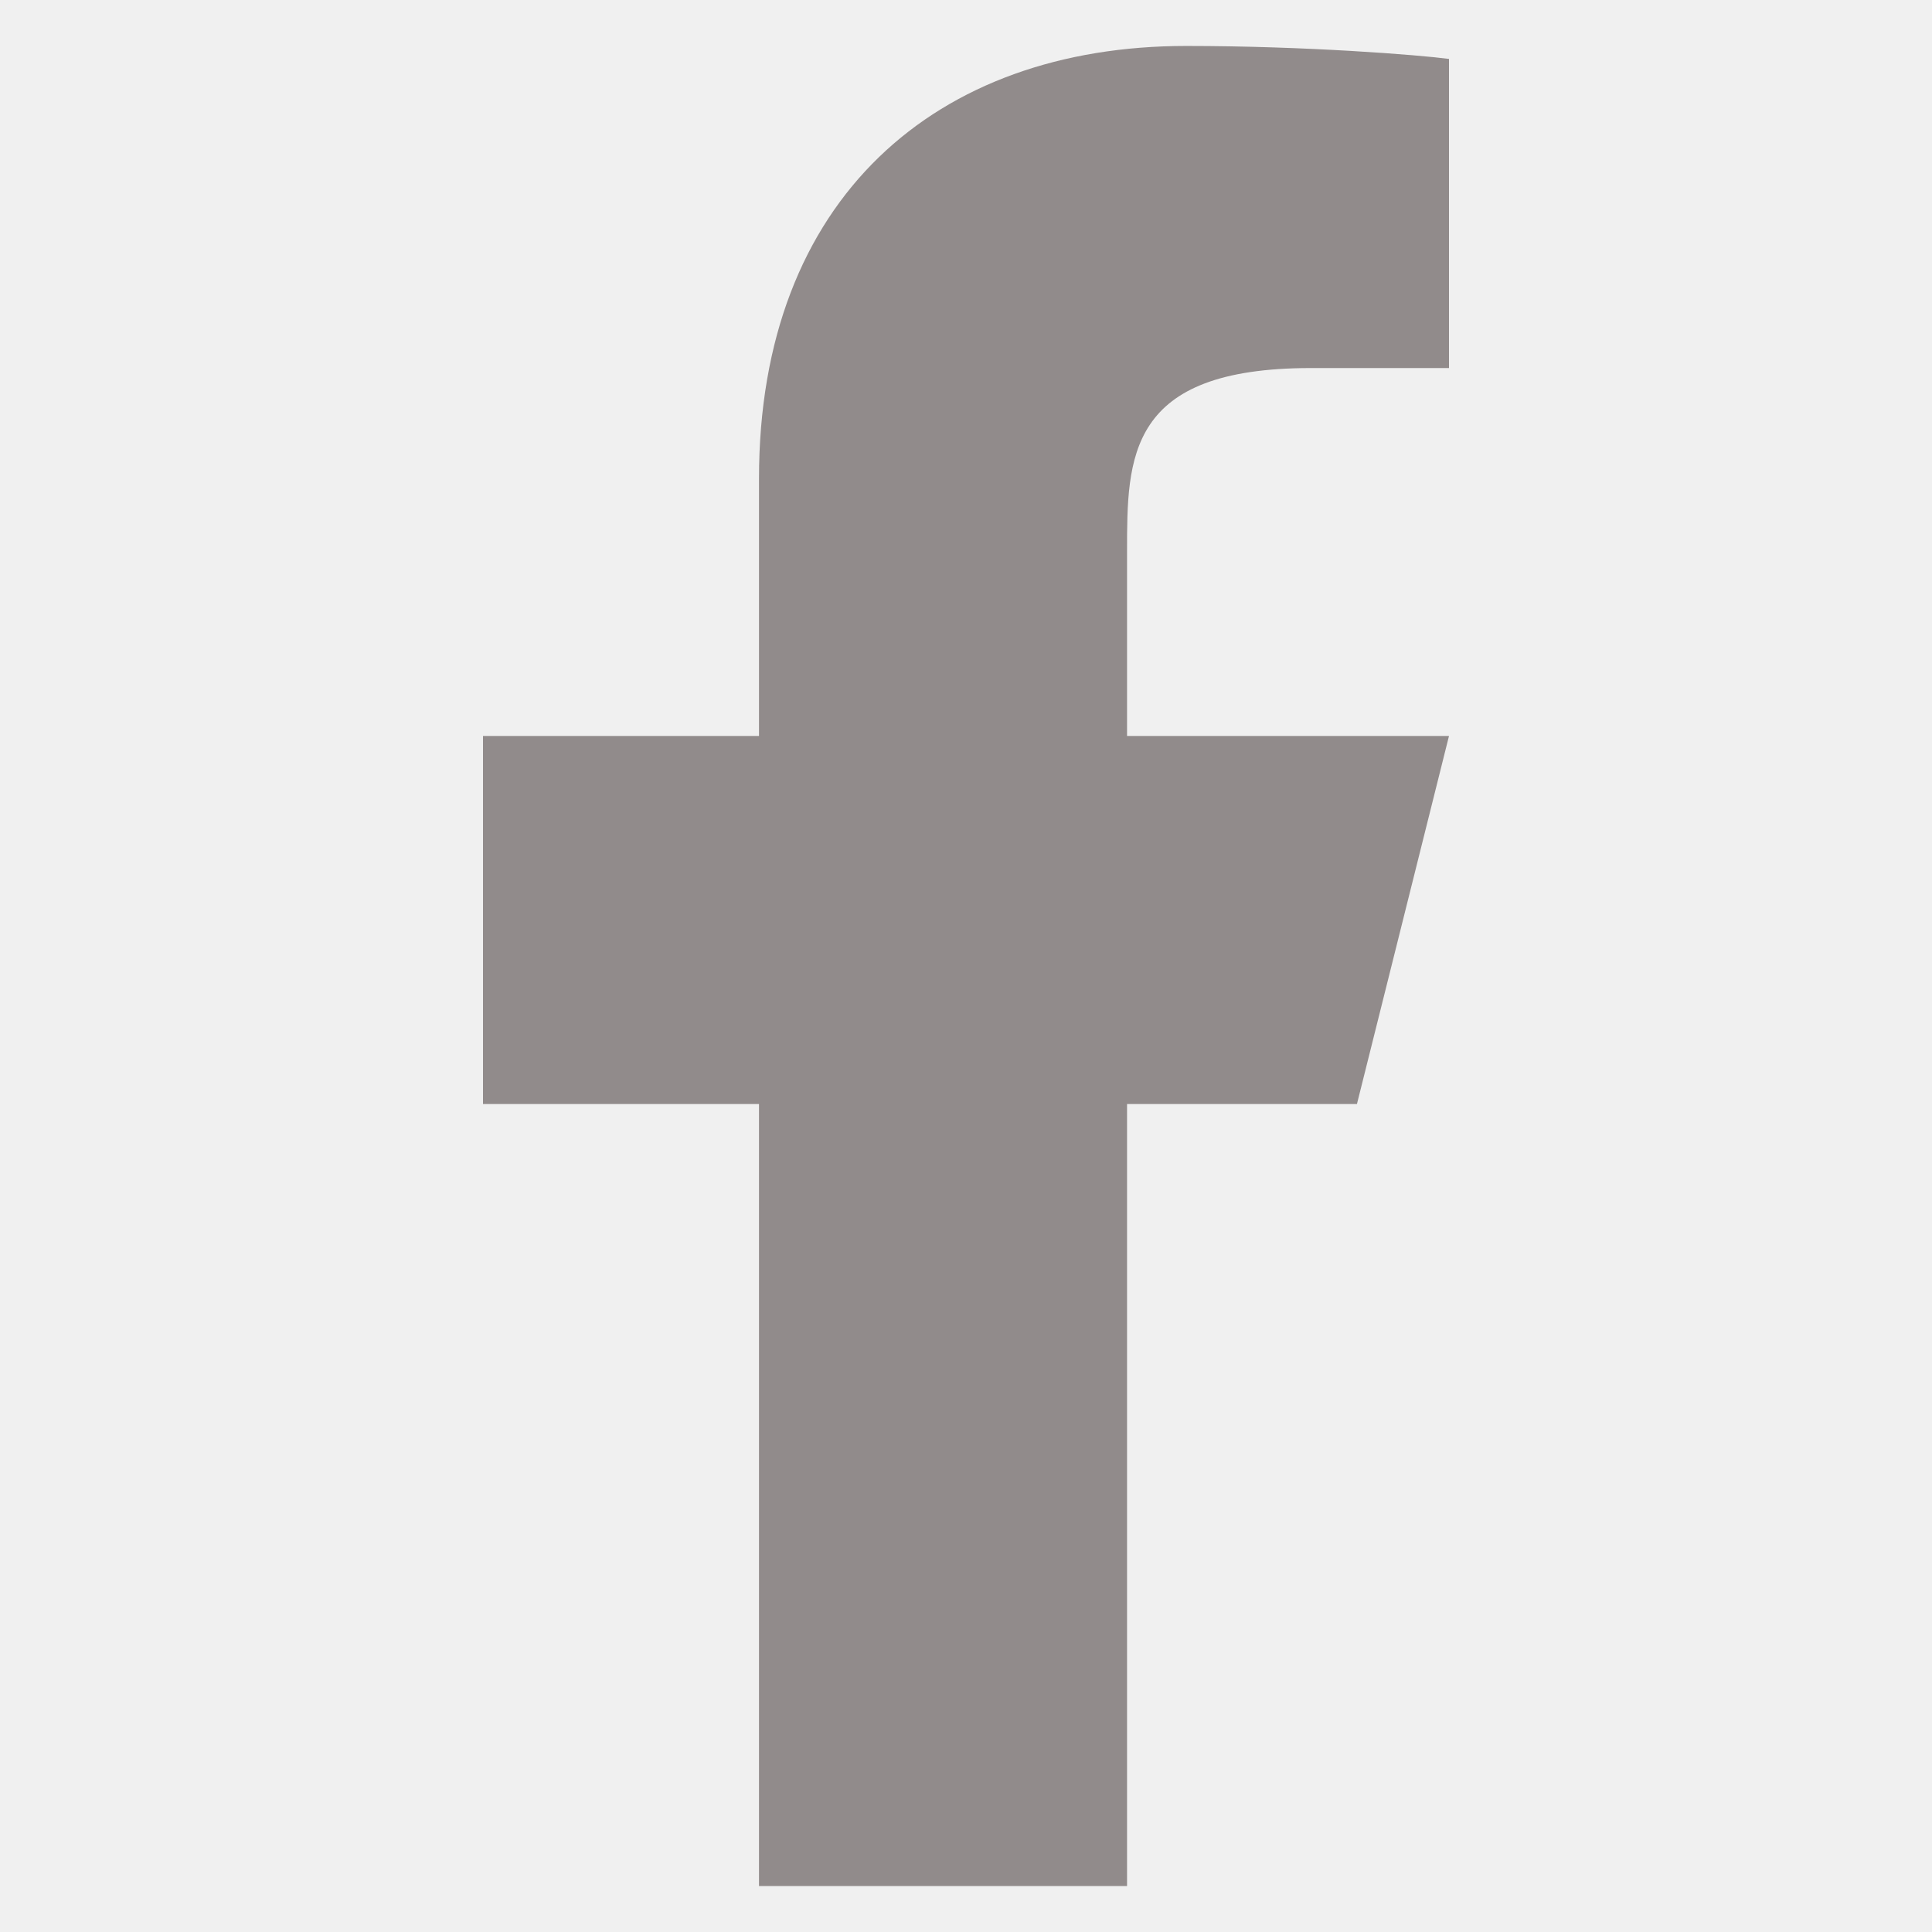
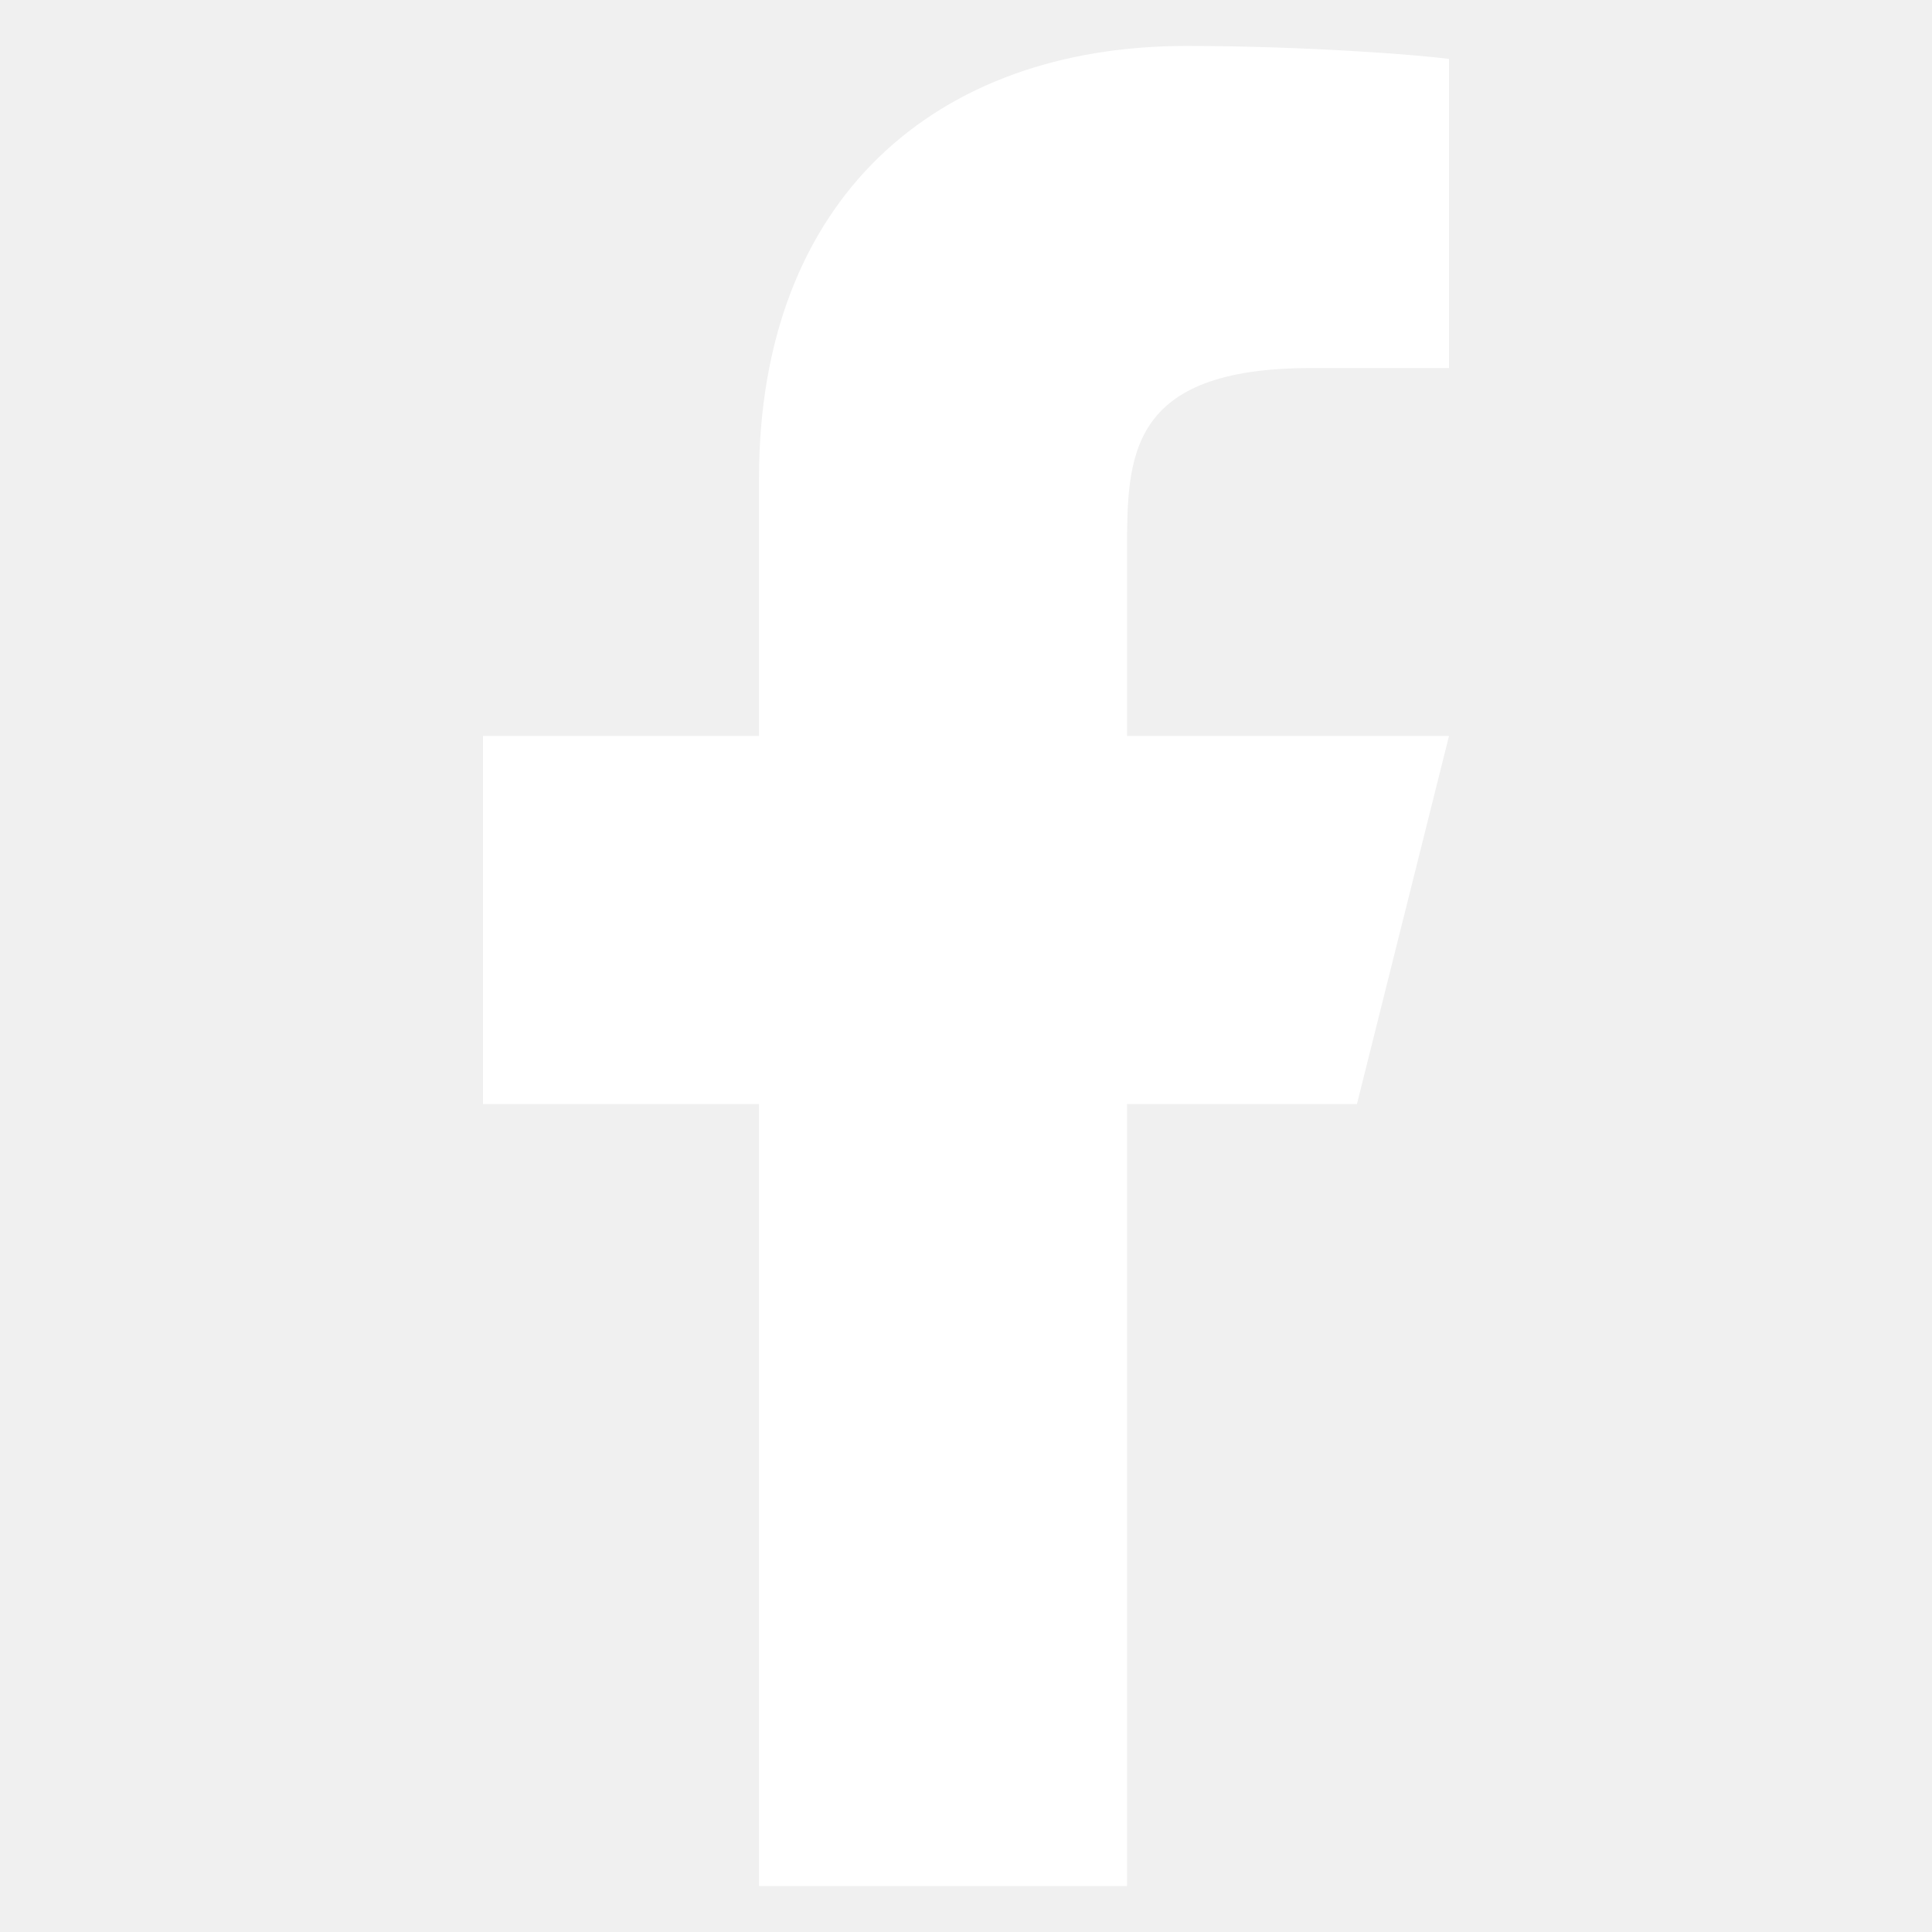
<svg xmlns="http://www.w3.org/2000/svg" width="14" height="14" viewBox="0 0 7 14" fill="none">
-   <path d="M4.667 8H6.333L7 5.333H4.667V4C4.667 3.313 4.667 2.667 6 2.667H7V0.427C6.783 0.398 5.962 0.333 5.095 0.333C3.285 0.333 2 1.438 2 3.467V5.333H0V8H2V13.667H4.667V8Z" fill="#918B8B" />
+   <path d="M4.667 8H6.333L7 5.333H4.667V4C4.667 3.313 4.667 2.667 6 2.667H7V0.427C6.783 0.398 5.962 0.333 5.095 0.333C3.285 0.333 2 1.438 2 3.467V5.333H0V8H2V13.667H4.667V8Z" fill="#fff" />
</svg>
